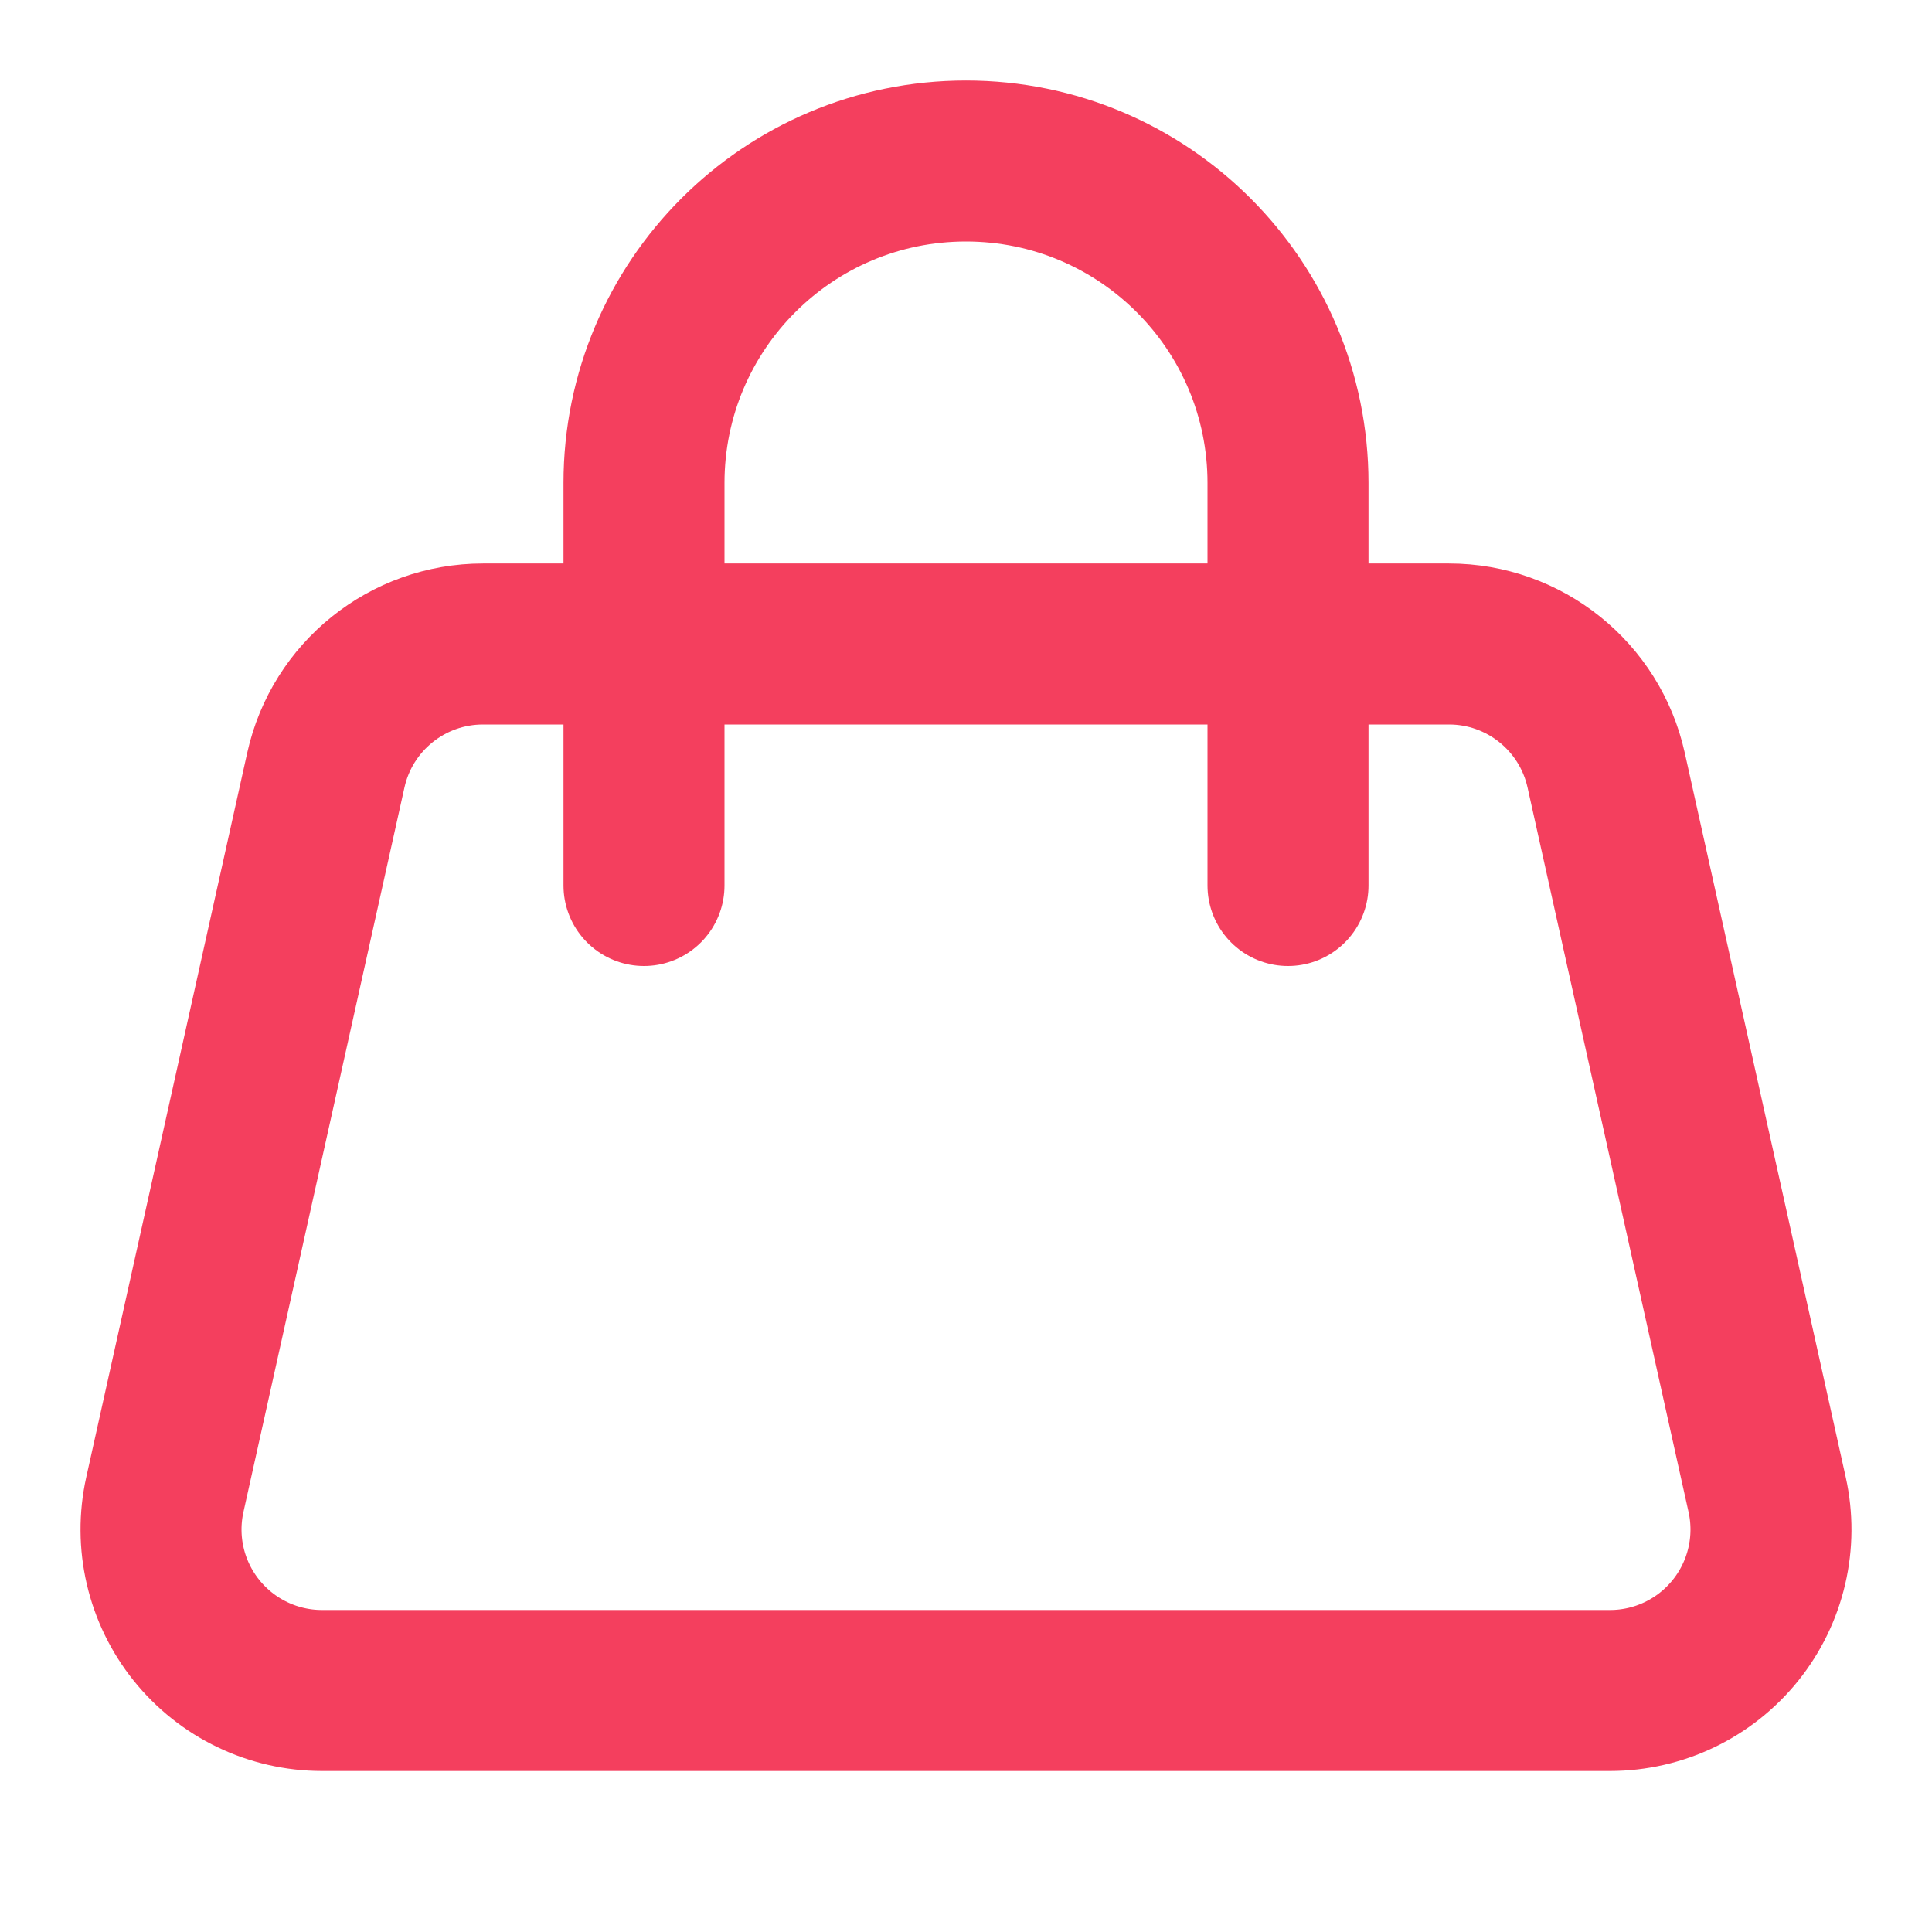
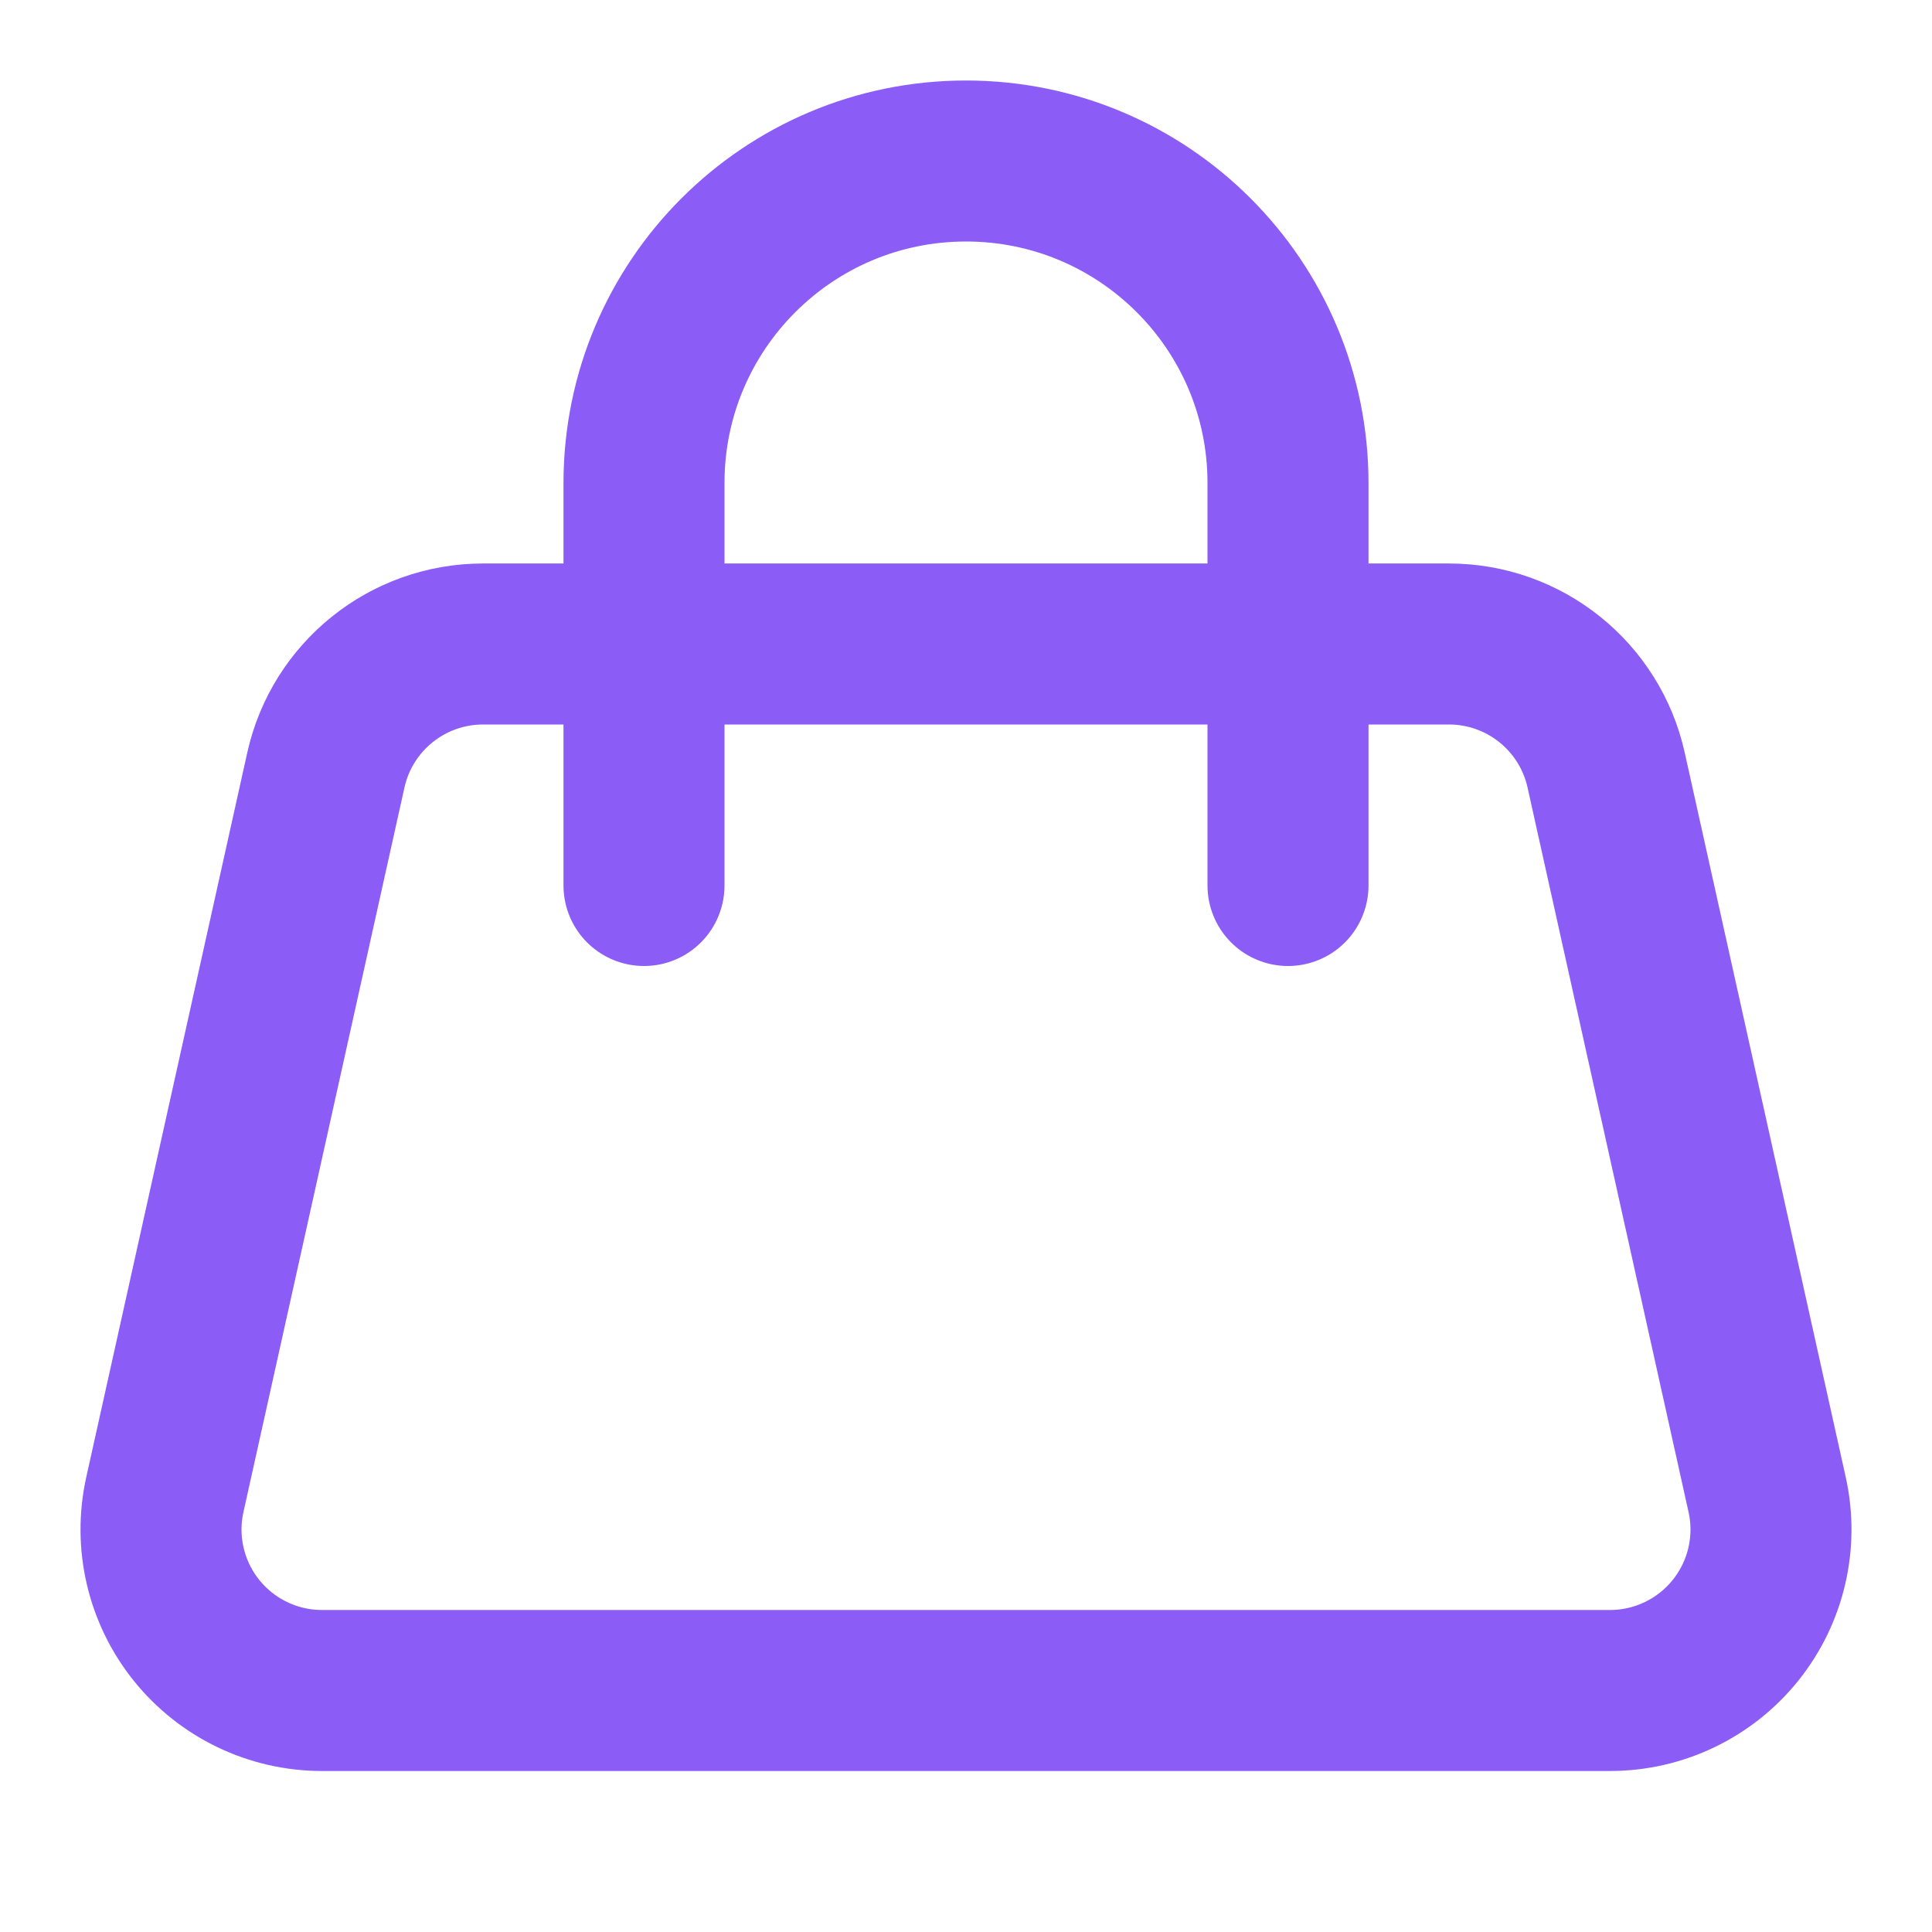
- <svg xmlns="http://www.w3.org/2000/svg" width="24" height="24" viewBox="0 0 24 24" fill="none" stroke="#f43f5e" stroke-width="2" stroke-linecap="round" stroke-linejoin="round">
+ <svg xmlns="http://www.w3.org/2000/svg" width="24" height="24" viewBox="0 0 24 24" fill="none" stroke="#8b5cf6" stroke-width="2" stroke-linecap="round" stroke-linejoin="round">
  <path d="M2.048 18.566A2 2 0 0 0 4 21h16a2 2 0 0 0 1.952-2.434l-2-9A2 2 0 0 0 18 8H6a2 2 0 0 0-1.952 1.566z" />
  <path d="M8 11V6a4 4 0 0 1 8 0v5" />
</svg>
